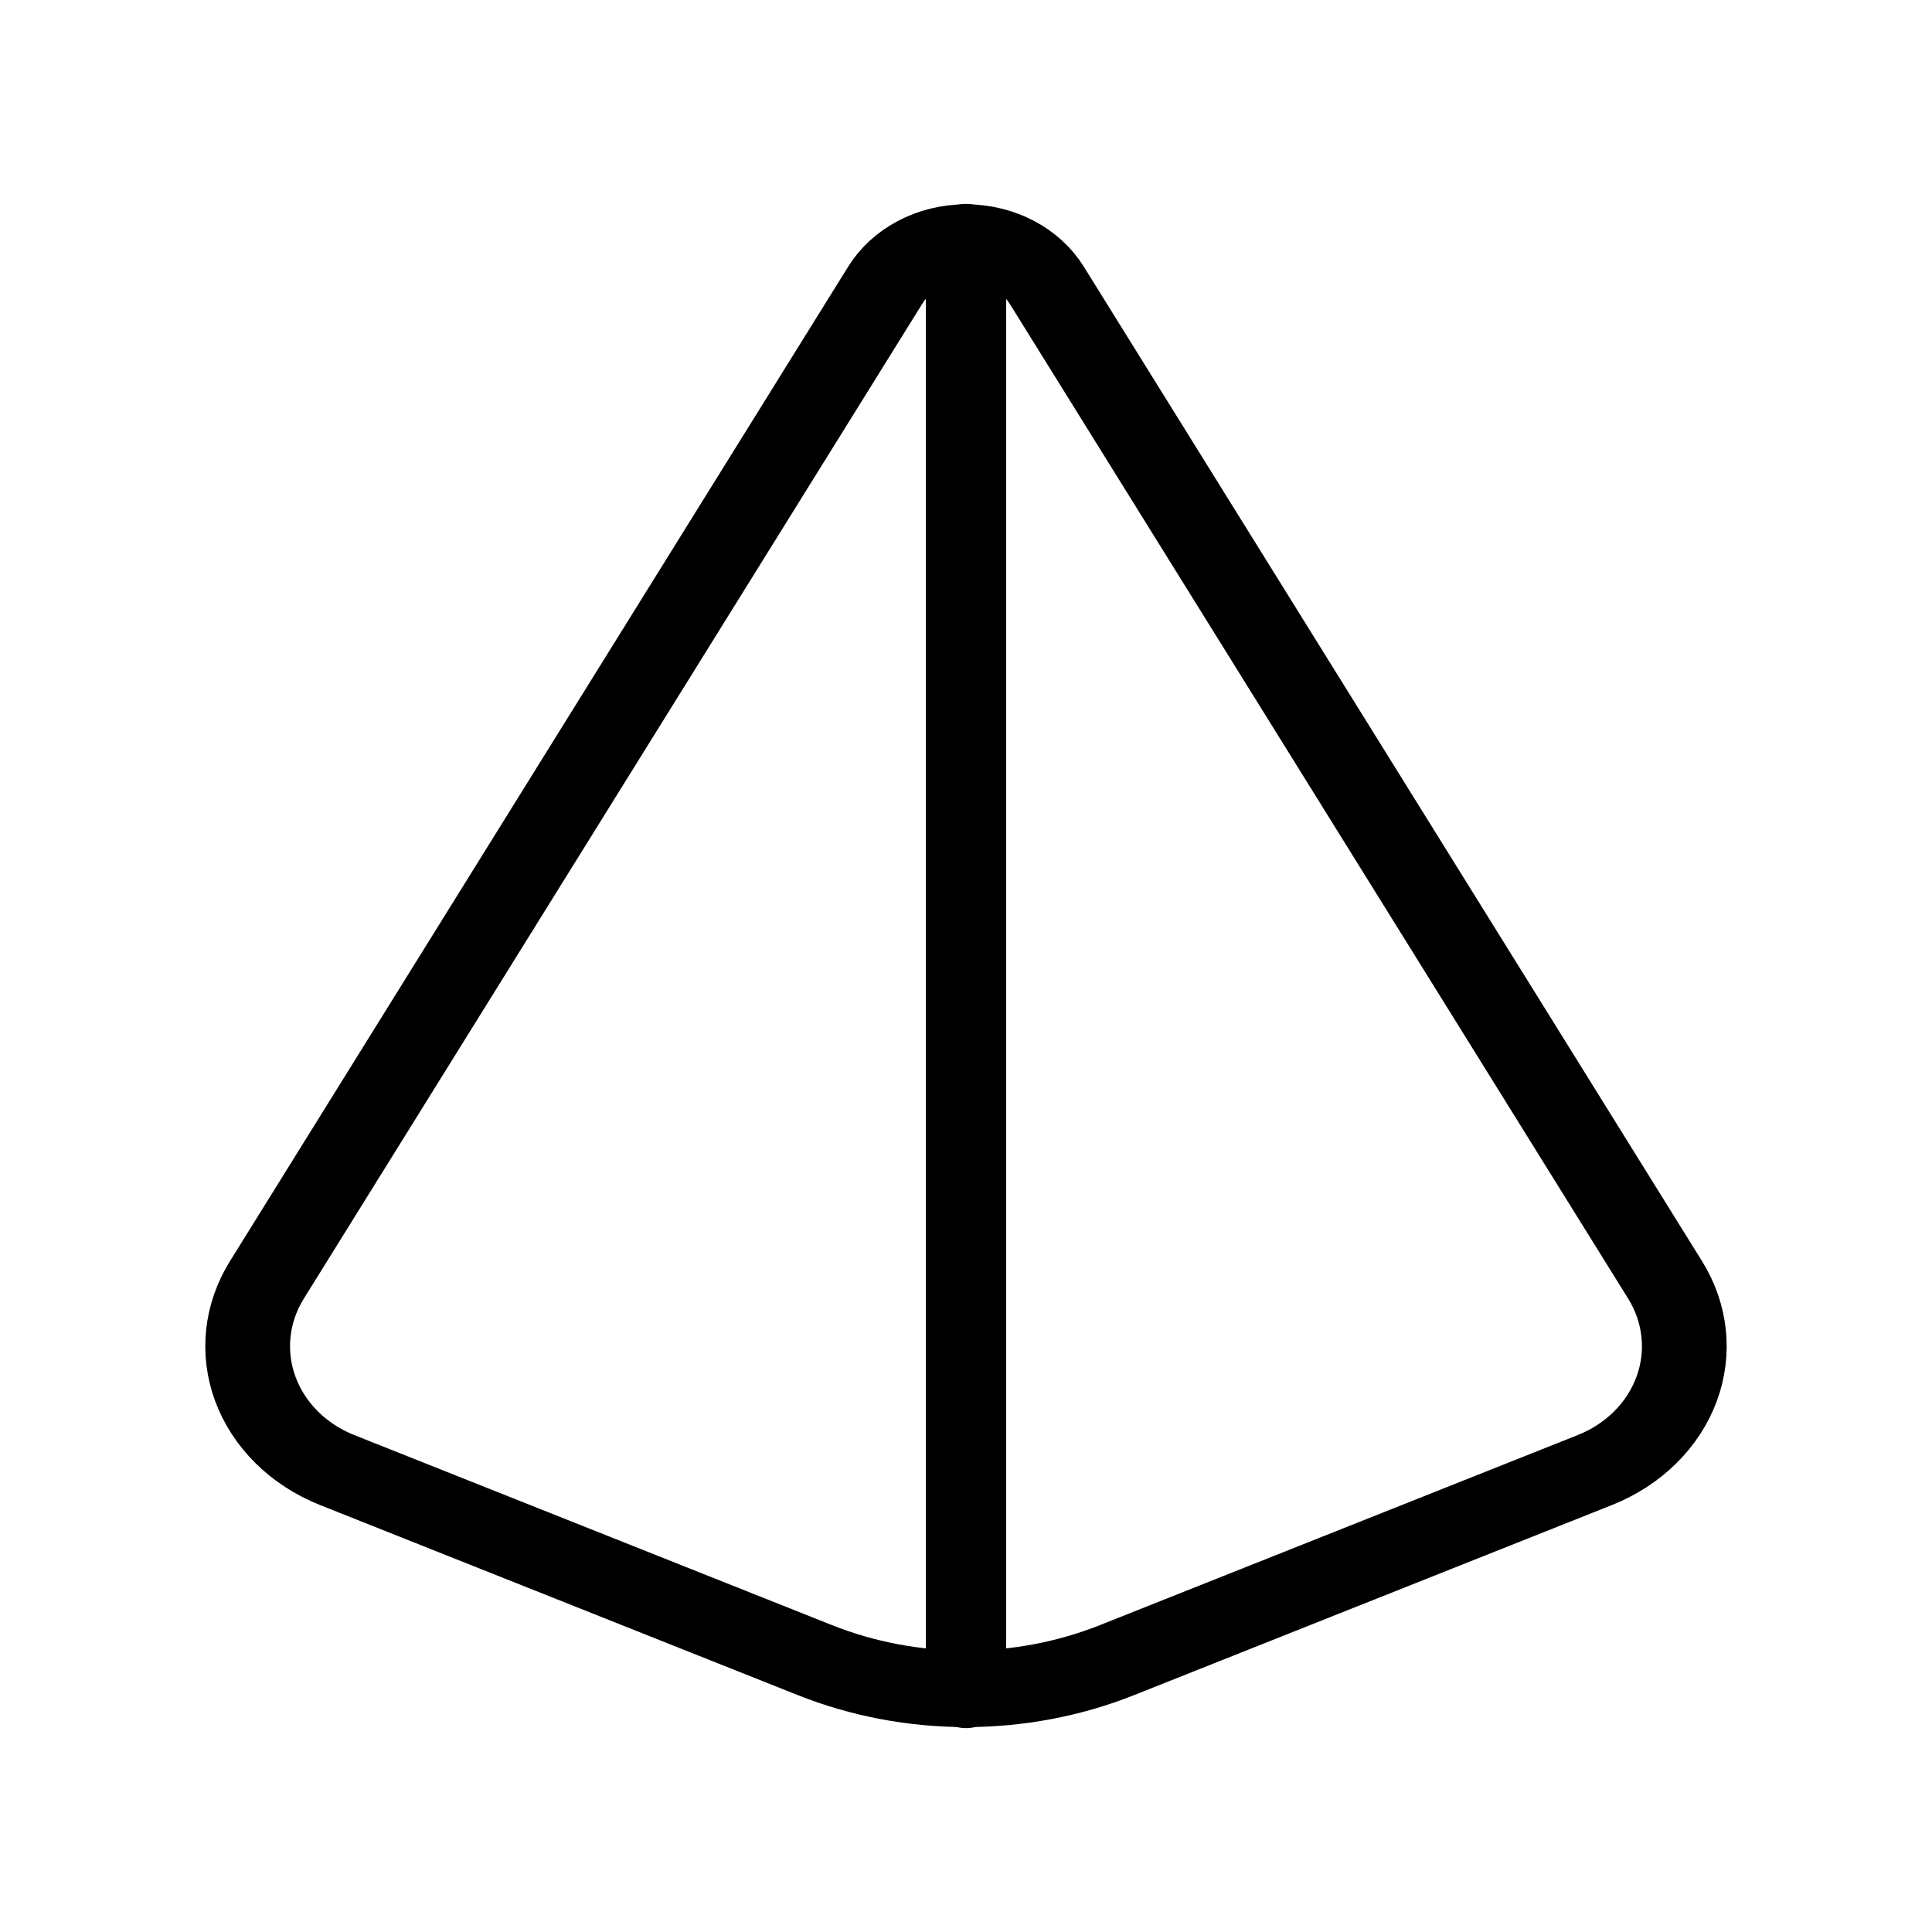
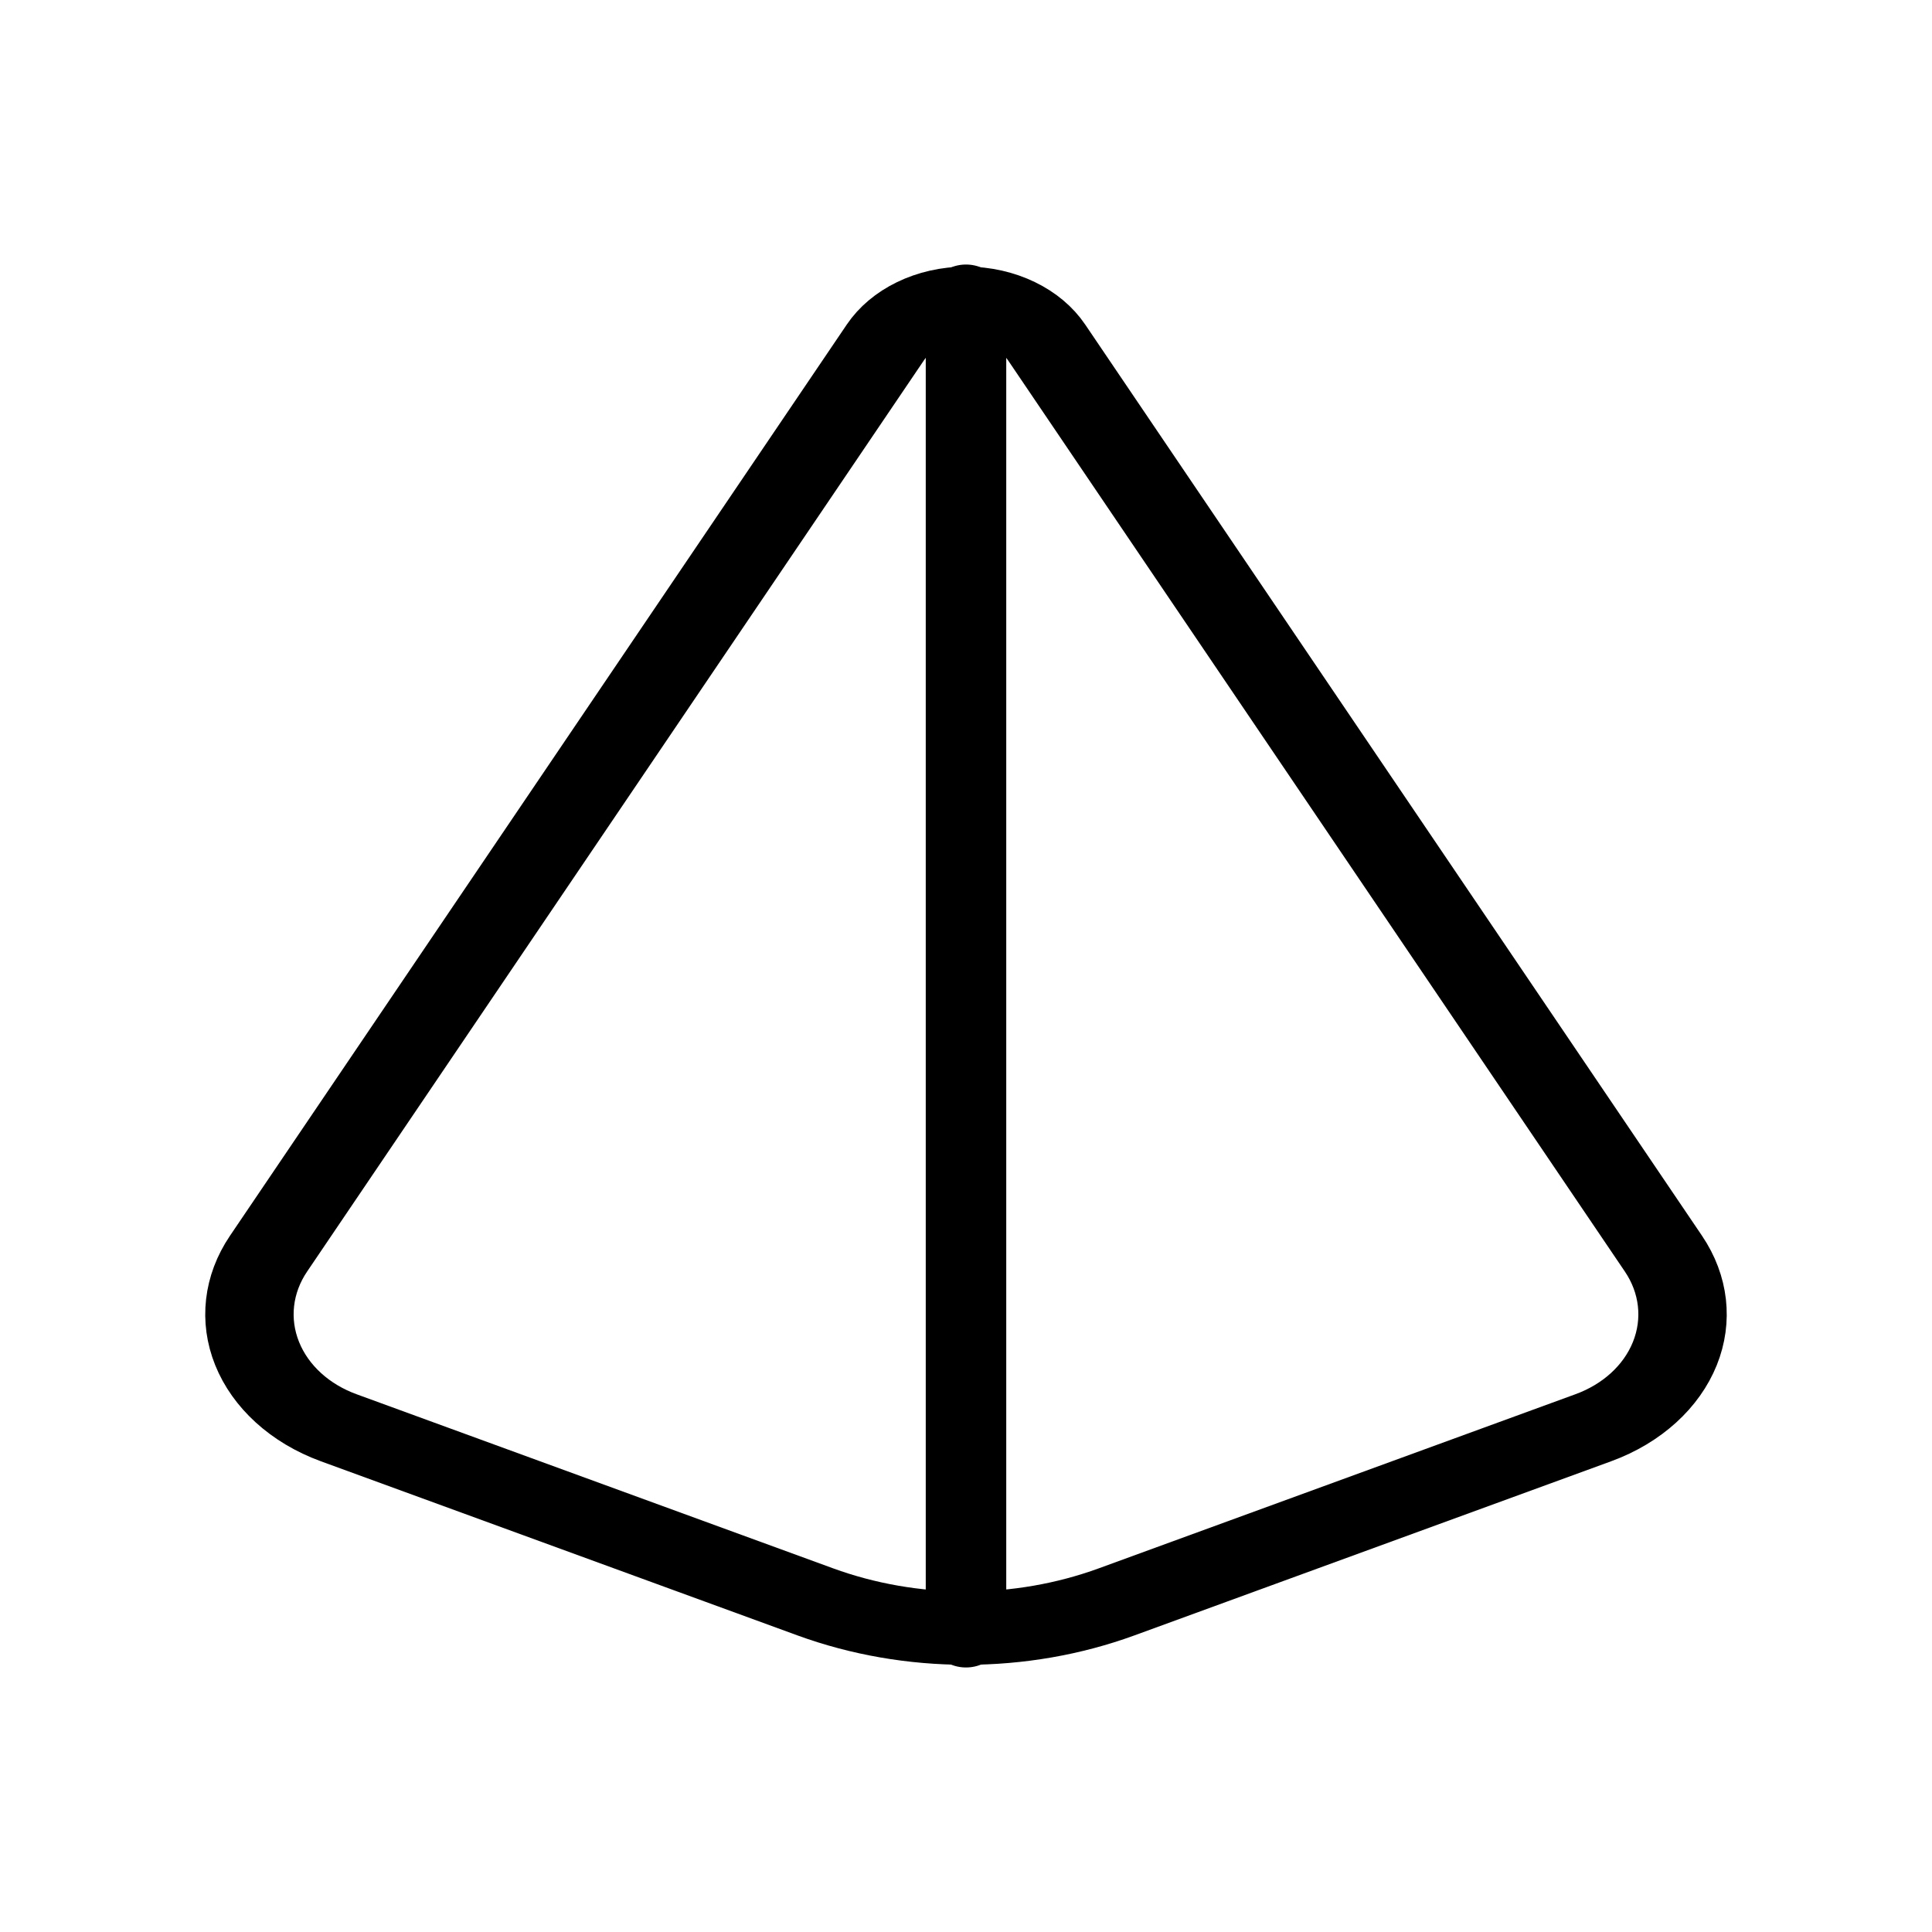
<svg xmlns="http://www.w3.org/2000/svg" width="24" height="24" viewBox="0 0 24 24" fill="none" version="1.1" id="svg1">
  <defs id="defs1">
    </defs>
-   <g id="g7" transform="matrix(0.4857186,0,0,0.4873605,6.171375,6.151675)" style="stroke-width:2.055">
-     <path id="rect1-0-8" style="fill:none;stroke:#000000;stroke-width:2.053;stroke-linecap:round;stroke-linejoin:round" d="m -111.732,80.185 14.982,-26.697 a 2.245,2.245 180 0 1 3.915,0 l 14.982,26.697 a 3.632,3.632 108.46 0 1 -1.703,5.101 l -11.577,5.101 a 9.078,9.078 0 0 1 -7.321,0 L -110.029,85.286 a 3.632,3.632 71.54 0 1 -1.703,-5.101 z" transform="matrix(1.055582,0,0,0.949715,112.061,-56.14985)" />
-     <path style="fill:none;stroke:#000000;stroke-width:2.055;stroke-linecap:round;stroke-linejoin:round" d="M 12,-6.398 V 30.398" id="path7" />
-   </g>
+   <path id="rect1-0-8" style="fill:none;stroke:#000000;stroke-width:2.147;stroke-linecap:round;stroke-linejoin:round" d="m -111.732,80.185 14.982,-26.697 a 2.245,2.245 180 0 1 3.915,0 l 14.982,26.697 a 3.632,3.632 108.46 0 1 -1.703,5.101 l -11.577,5.101 a 9.078,9.078 0 0 1 -7.321,0 L -110.029,85.286 a 3.632,3.632 71.54 0 1 -1.703,-5.101 z" transform="matrix(0.5114528,0,0,0.4240107,60.48178,-18.42625)" />
+   <path style="fill:none;stroke:#000000;stroke-width:1;stroke-linecap:round;stroke-linejoin:round" d="M 12,3.786 V 20.214" id="path7" />
</svg>
